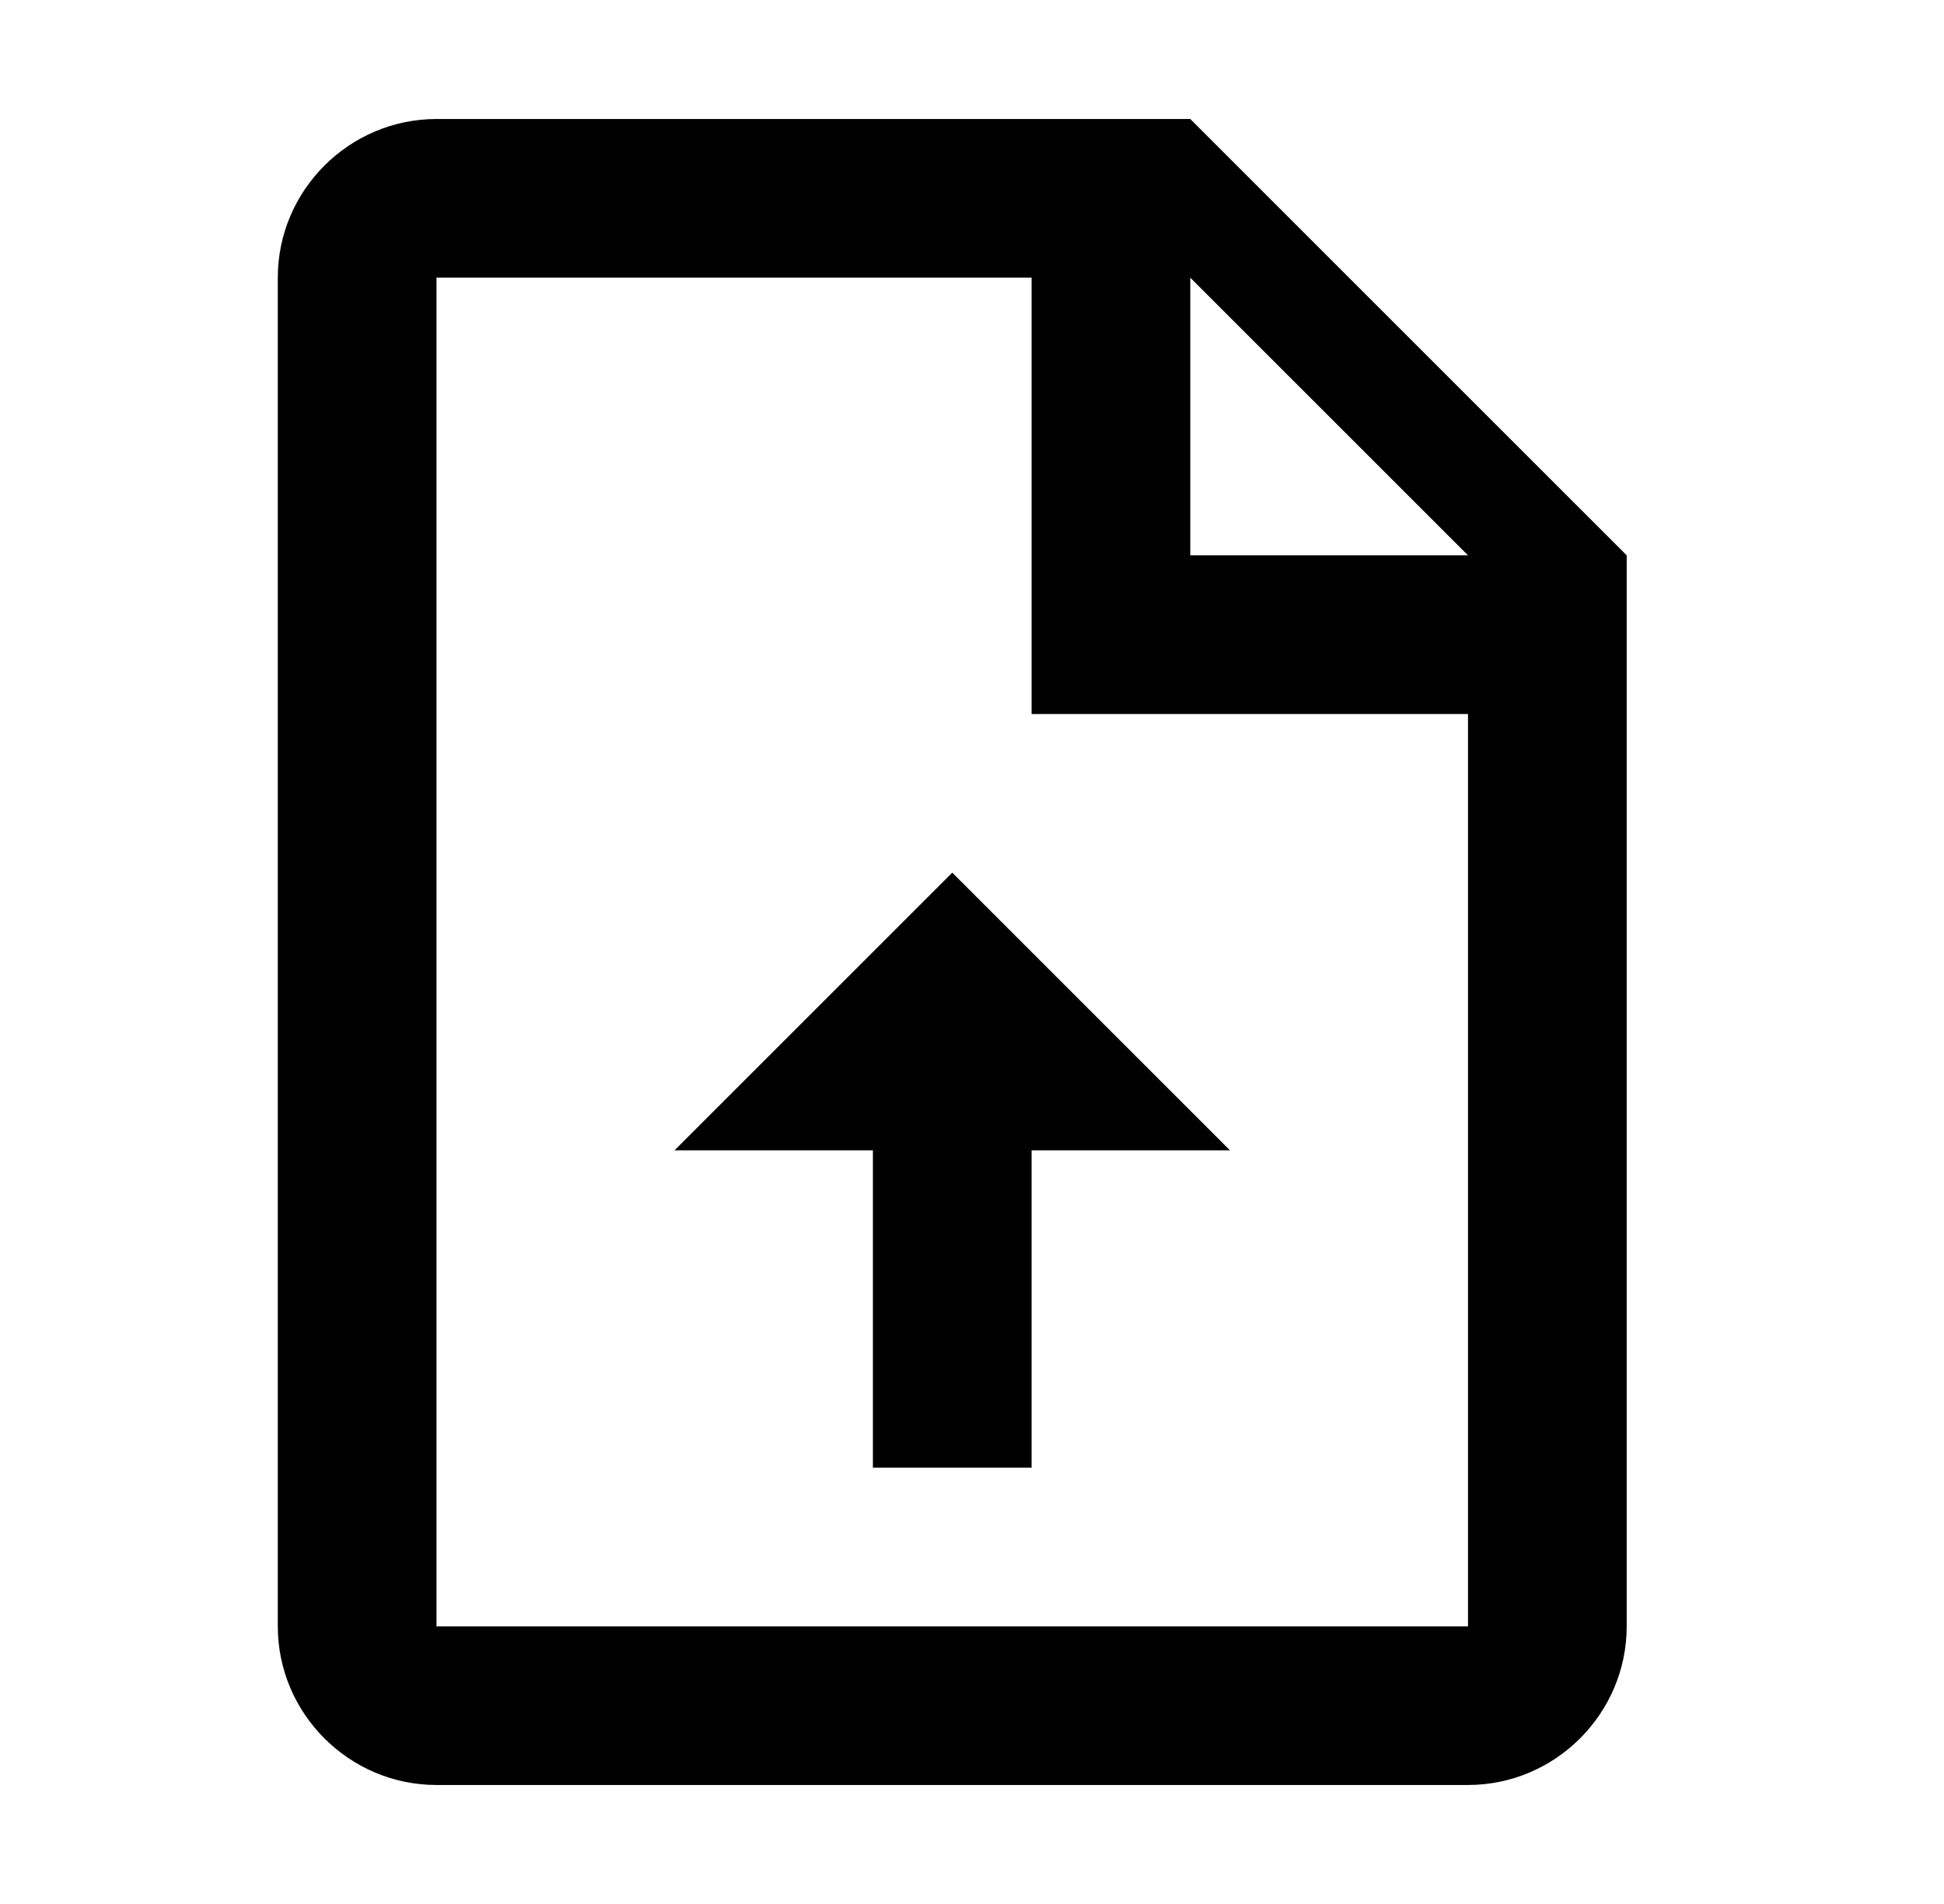
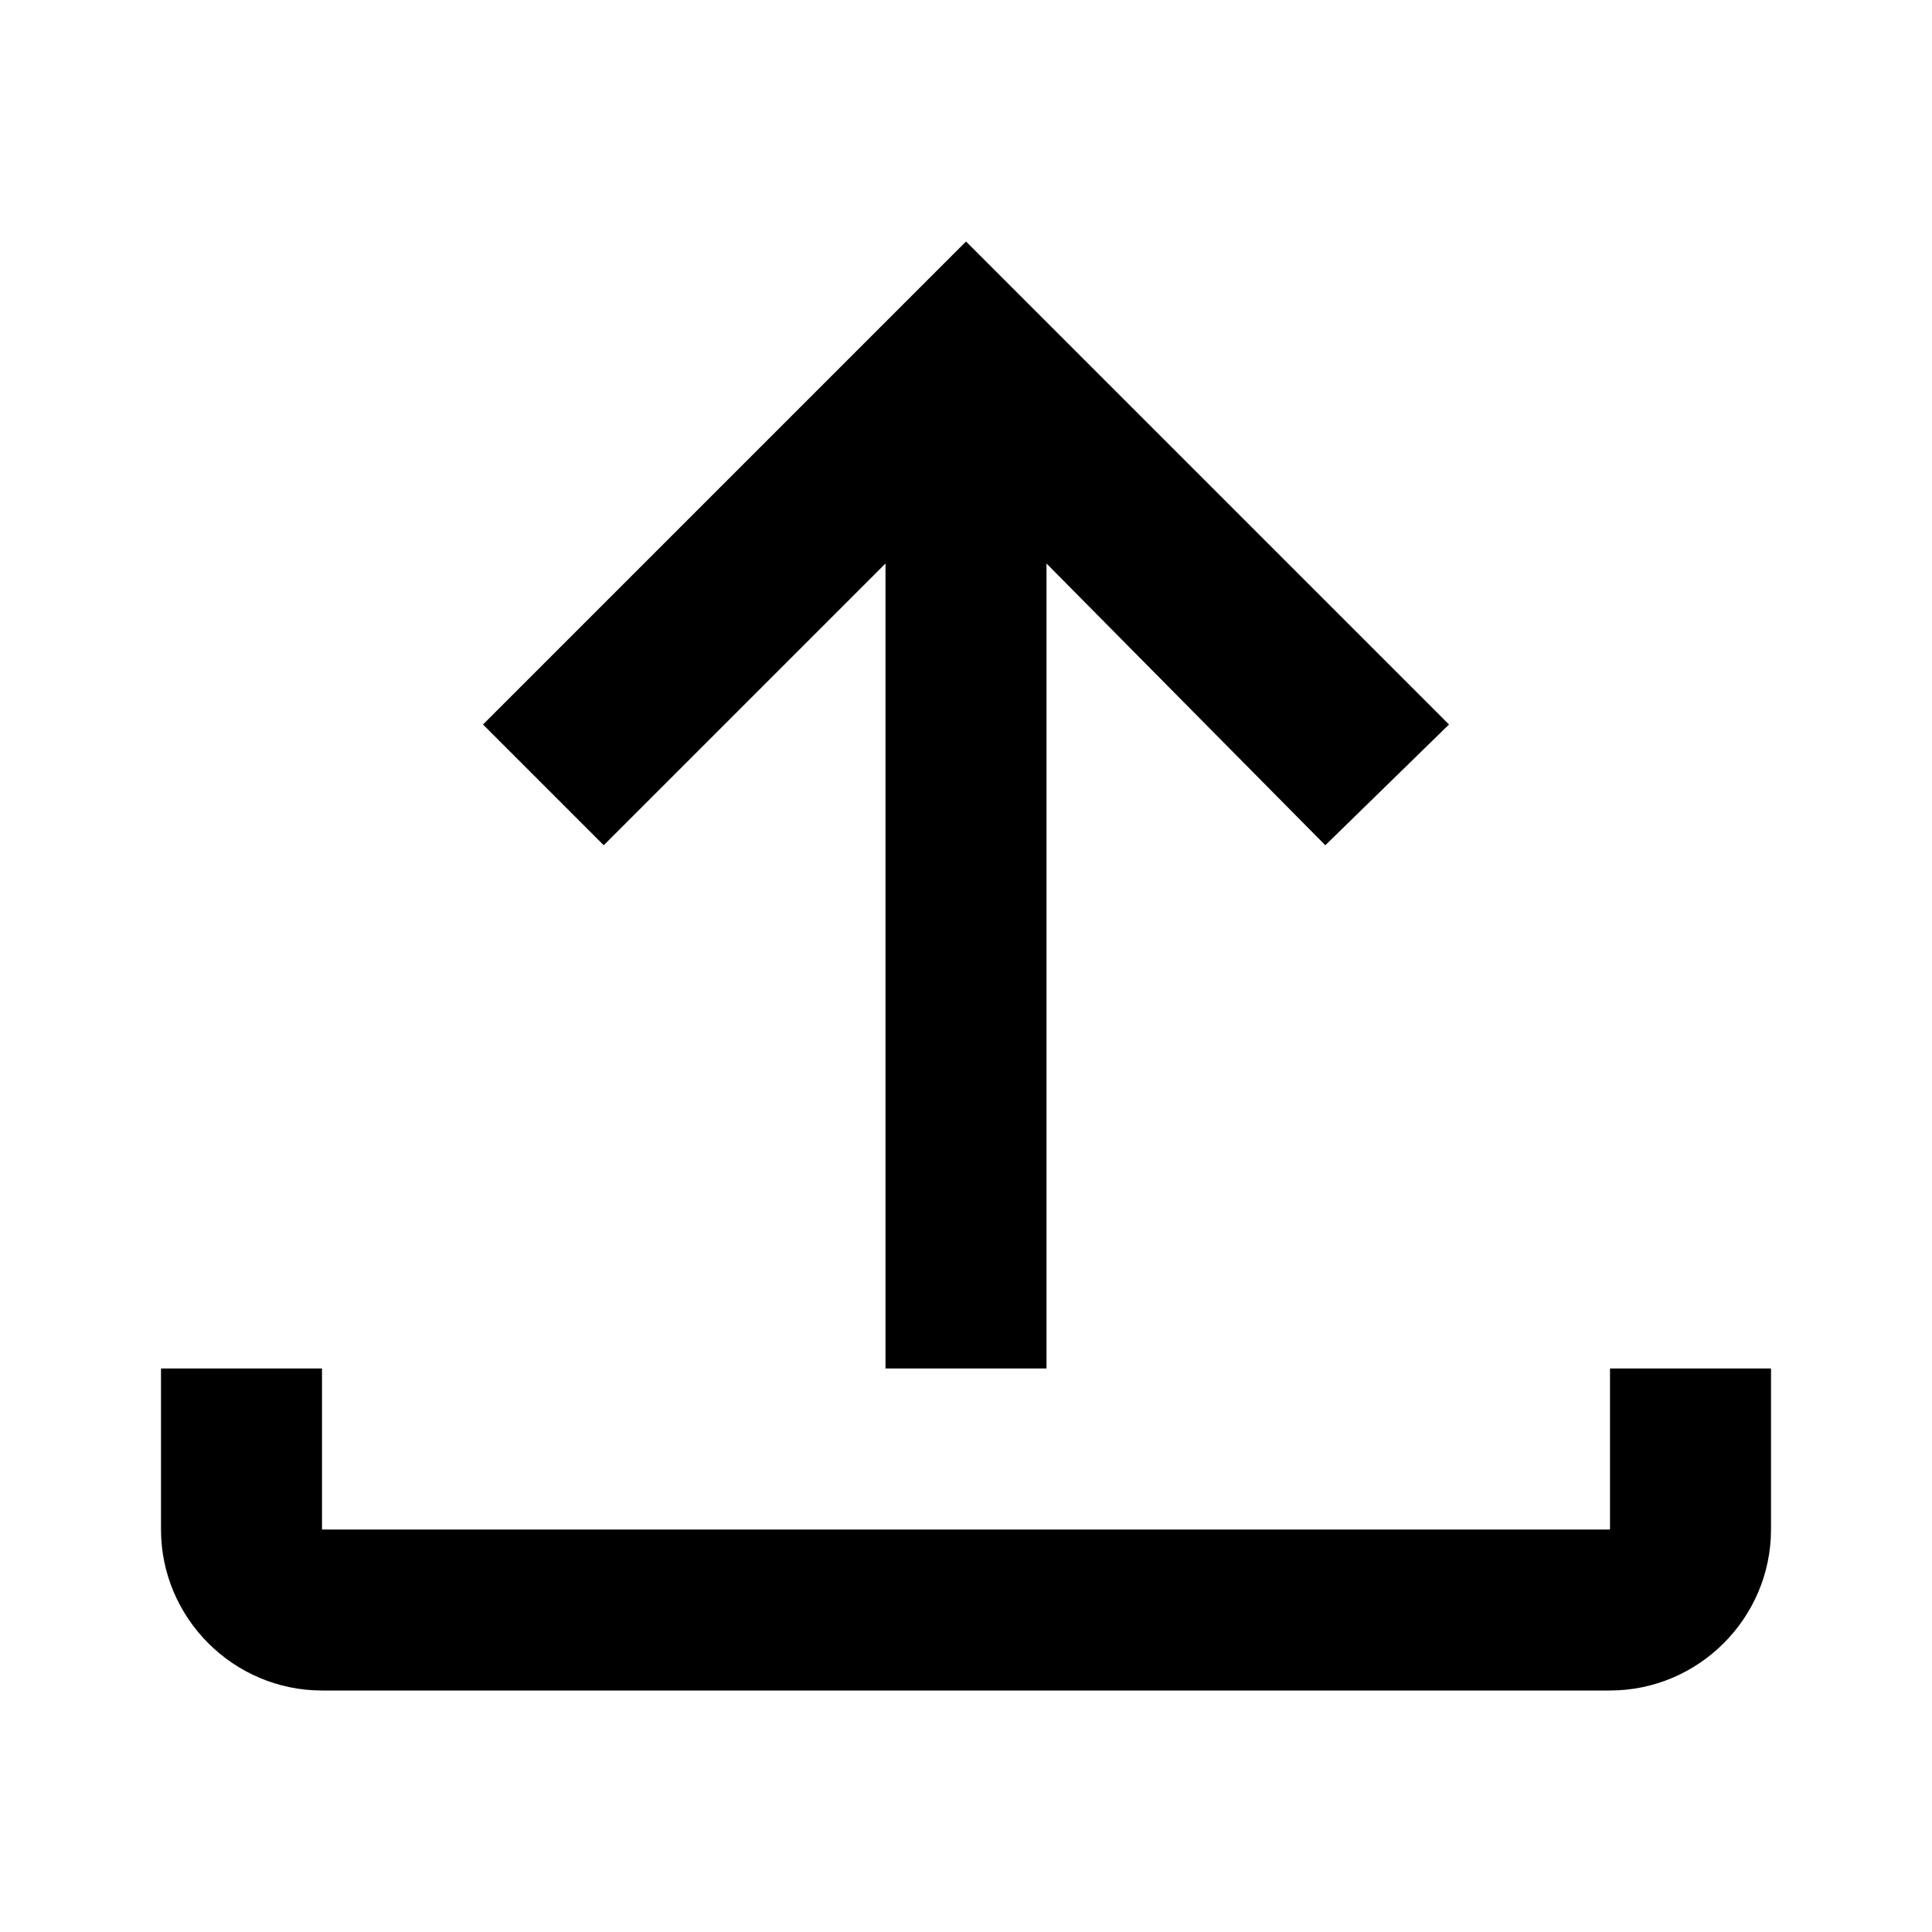
- <svg xmlns="http://www.w3.org/2000/svg" width="49" height="48" viewBox="0 0 49 48">
-   <path d="M26.002 29H31.002L24.002 22L17.002 29H22.002V37H26.002V29Z" />
-   <path fill-rule="evenodd" clip-rule="evenodd" d="M7.002 41C7.002 43.2 8.802 45 11.002 45H37.002C39.202 45 41.002 43.2 41.002 41V14L30.002 3H11.002C8.802 3 7.002 4.8 7.002 7V41ZM30.002 14V7L37.002 14H30.002ZM26.002 18H37.002V41H11.002V7H26.002V18Z" />
+ <svg xmlns="http://www.w3.org/2000/svg" width="48" height="48" viewBox="0 0 48 48">
+   <path d="M24 6L12 18L15 21L22 14V34H26V14L32.927 21L36 18L24 6Z" />
+   <path d="M8 42C5.8 42 4 40.2 4 38V34H8V38H40V34H44V38C44 40.2 42.2 42 40 42H8Z" />
</svg>
